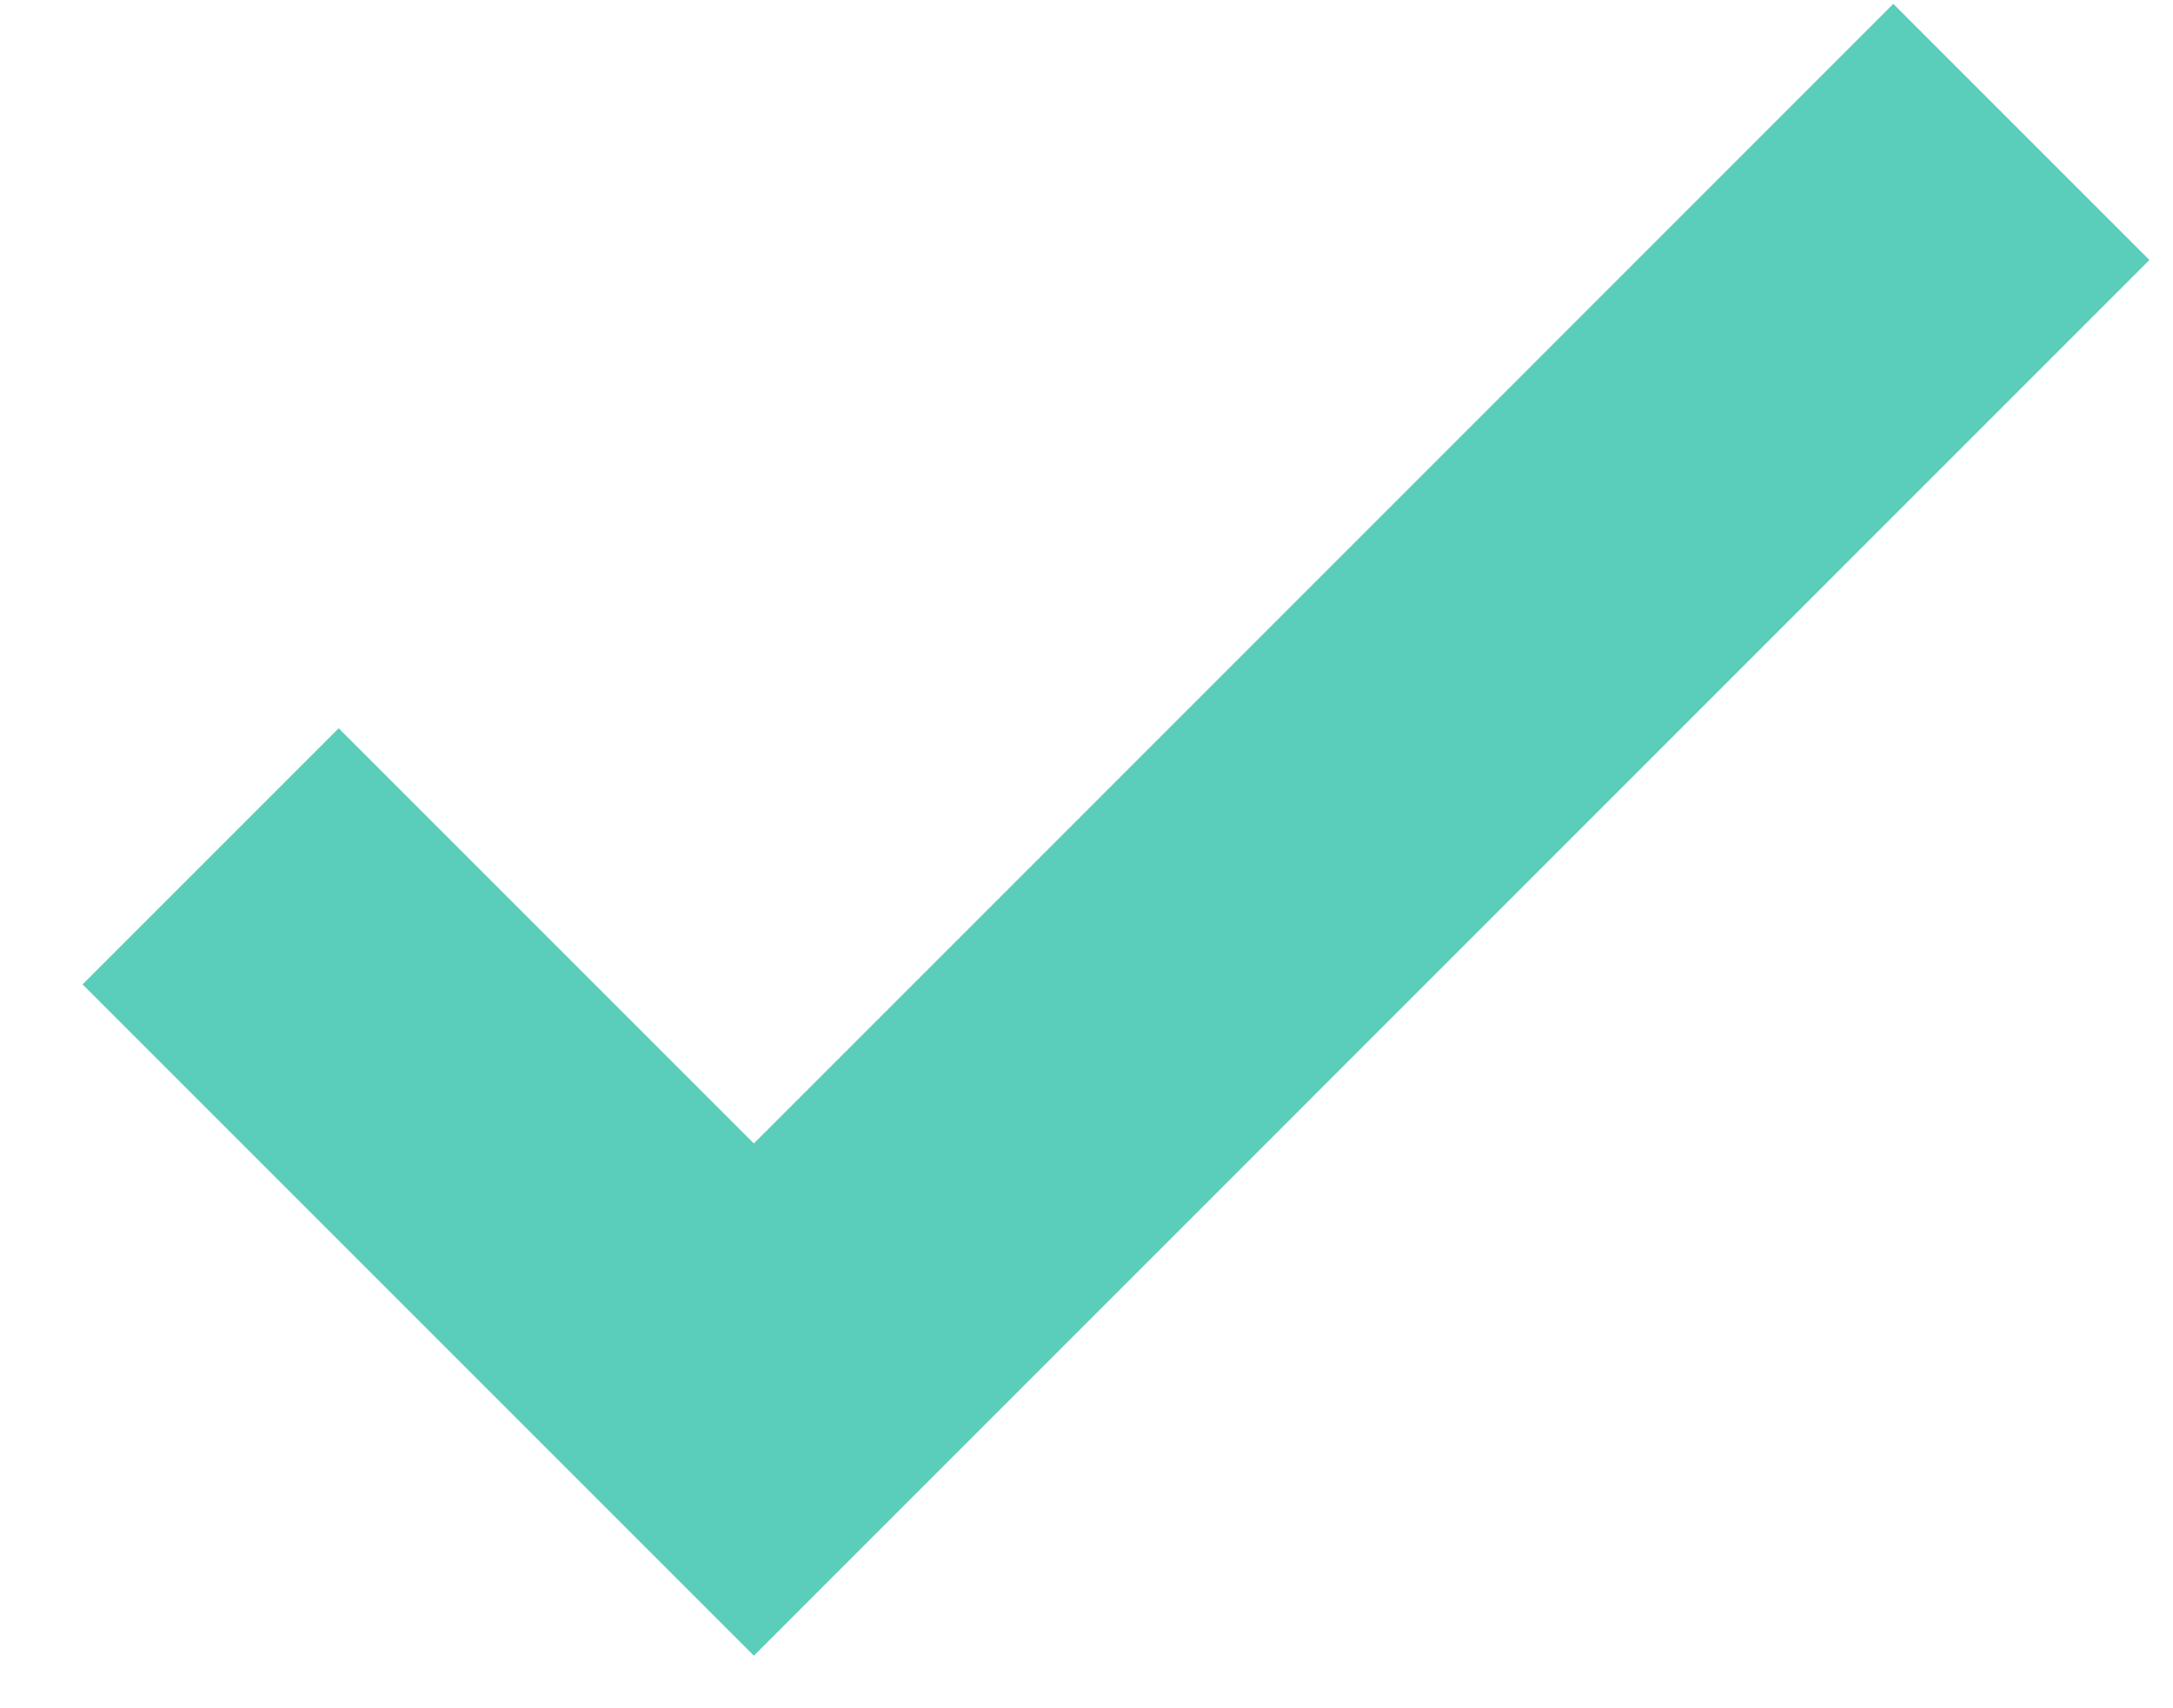
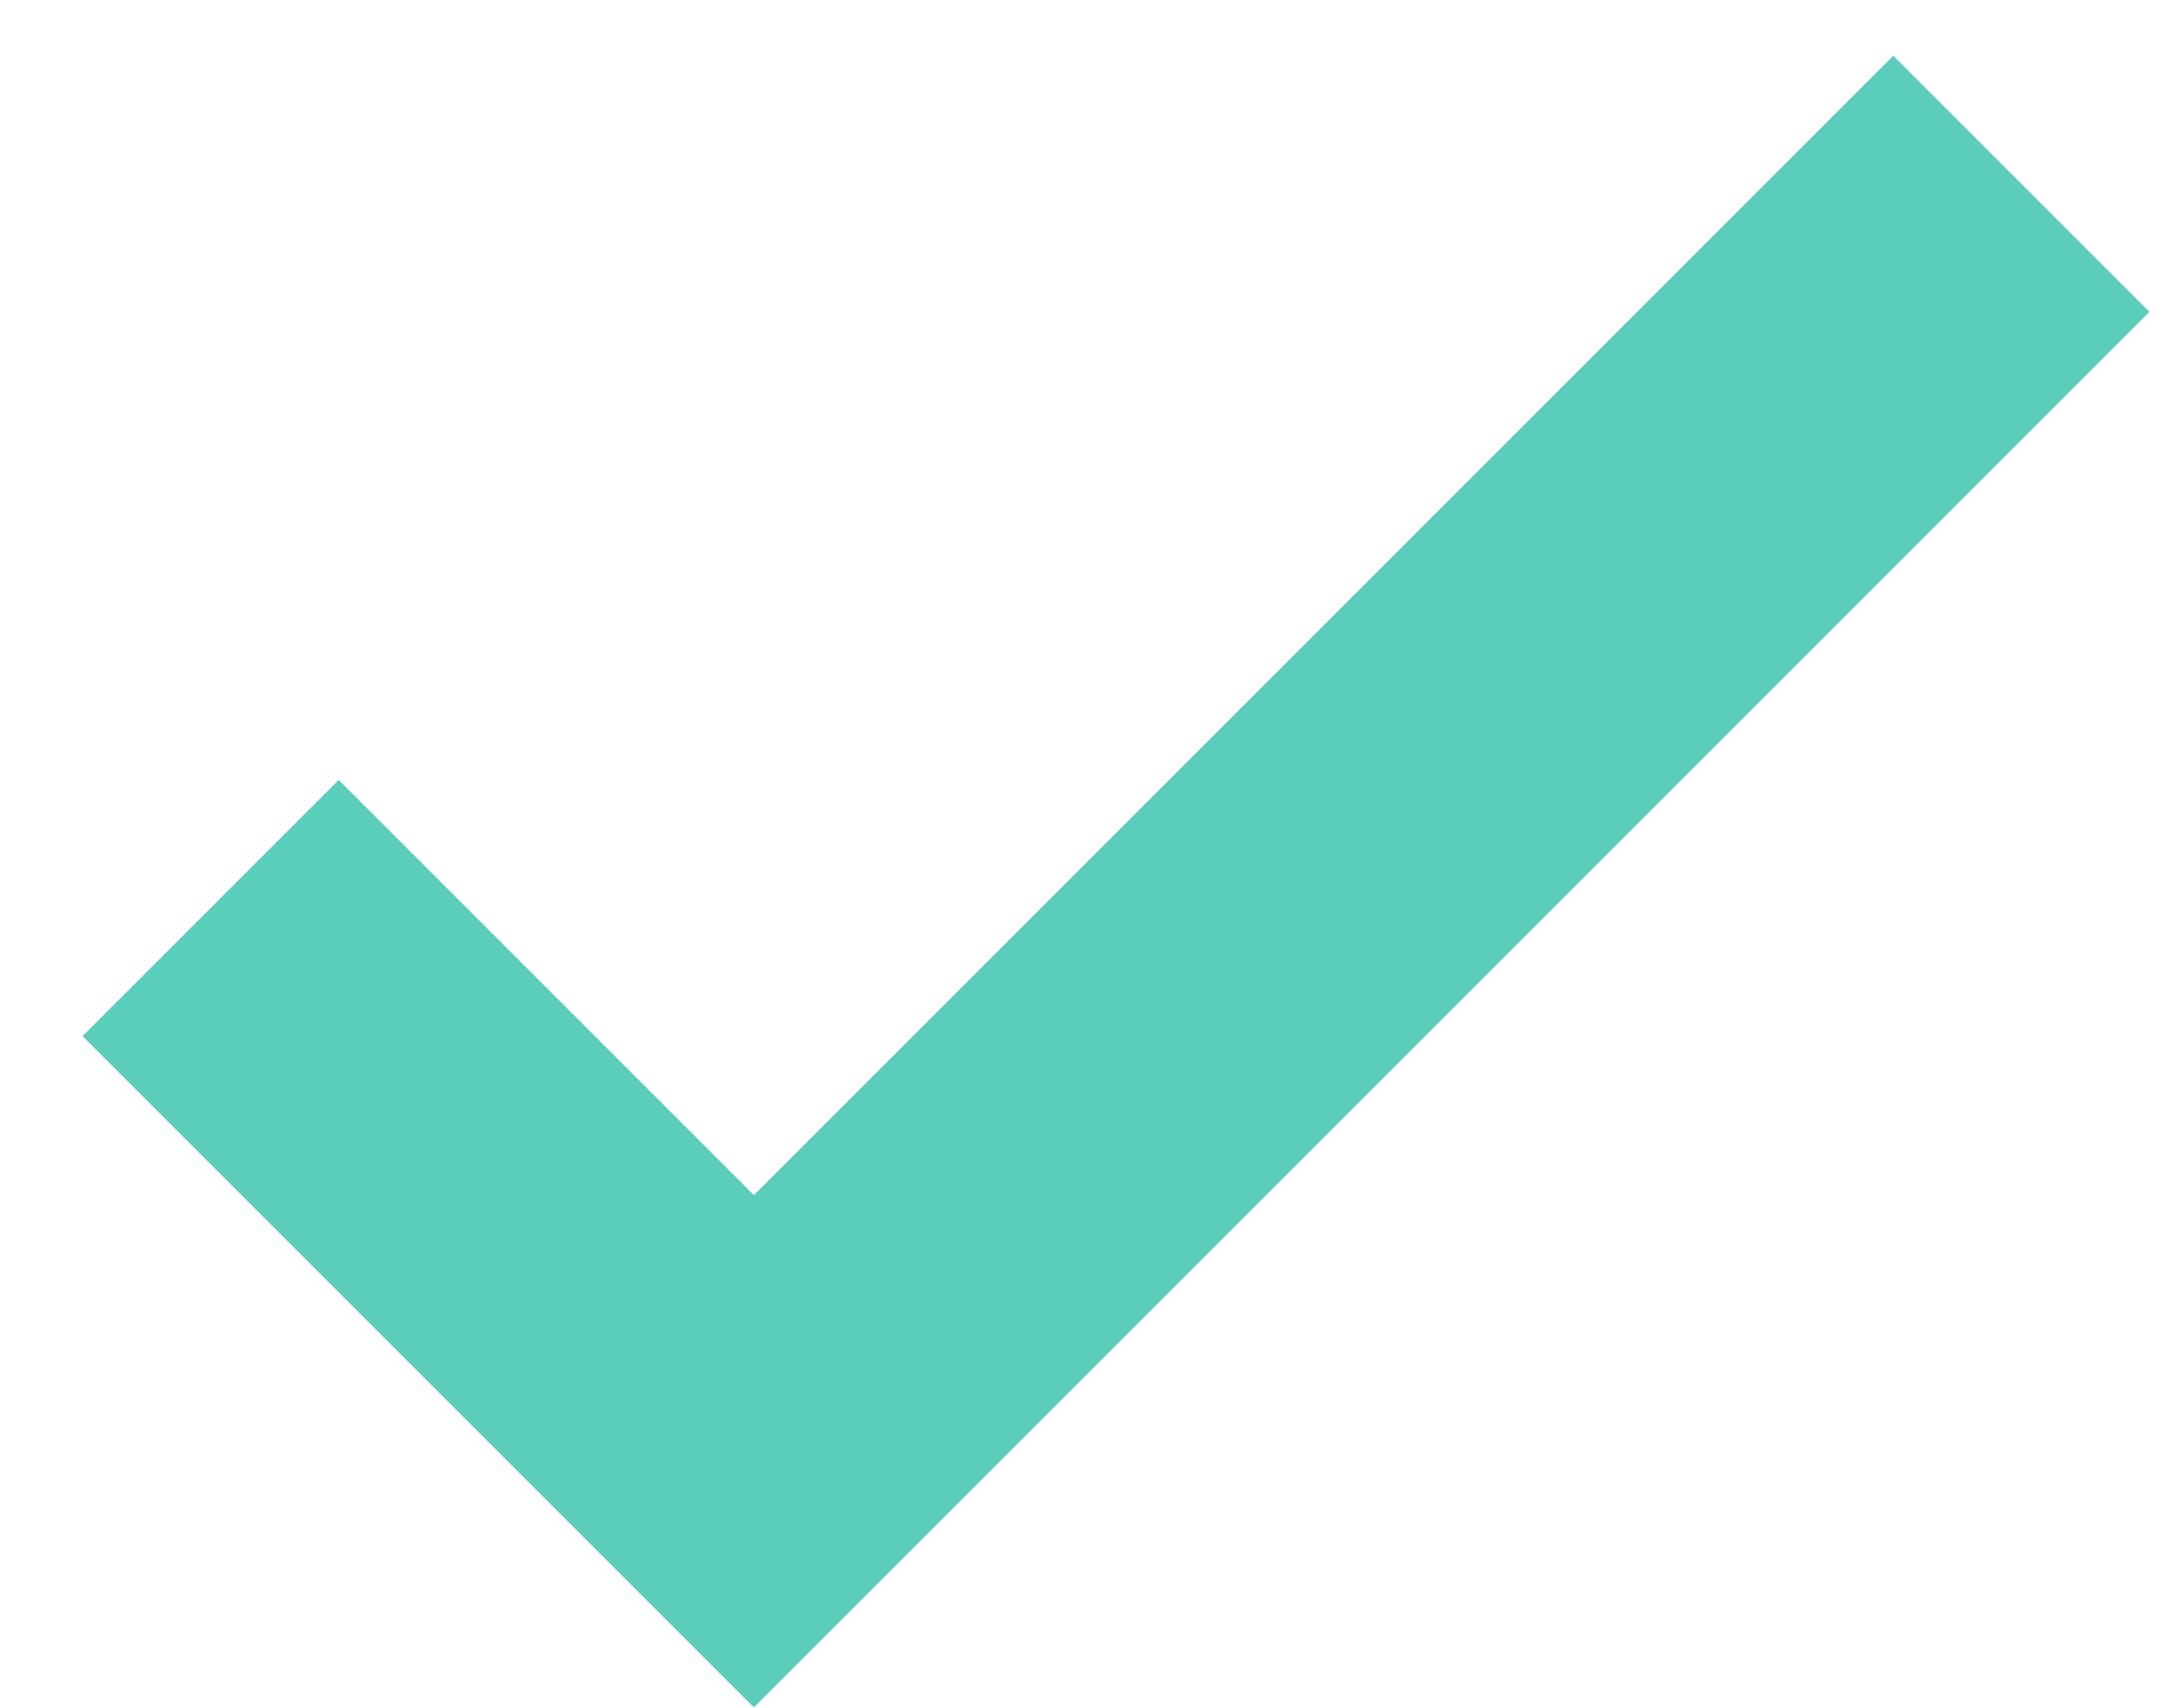
<svg xmlns="http://www.w3.org/2000/svg" width="14" height="11" viewBox="0 0 14 11" fill="none">
-   <path fill-rule="evenodd" clip-rule="evenodd" d="M13.848 1.675L4.857 10.667L0.532 6.342L2.182 4.692L4.857 7.367L12.198 0.025L13.848 1.675Z" fill="#5ACDBB" />
+   <path fill-rule="evenodd" clip-rule="evenodd" d="M13.848 2.009L4.857 11L0.532 6.675L2.182 5.025L4.857 7.7L12.198 0.359L13.848 2.009Z" fill="#5ACDBB" />
</svg>
